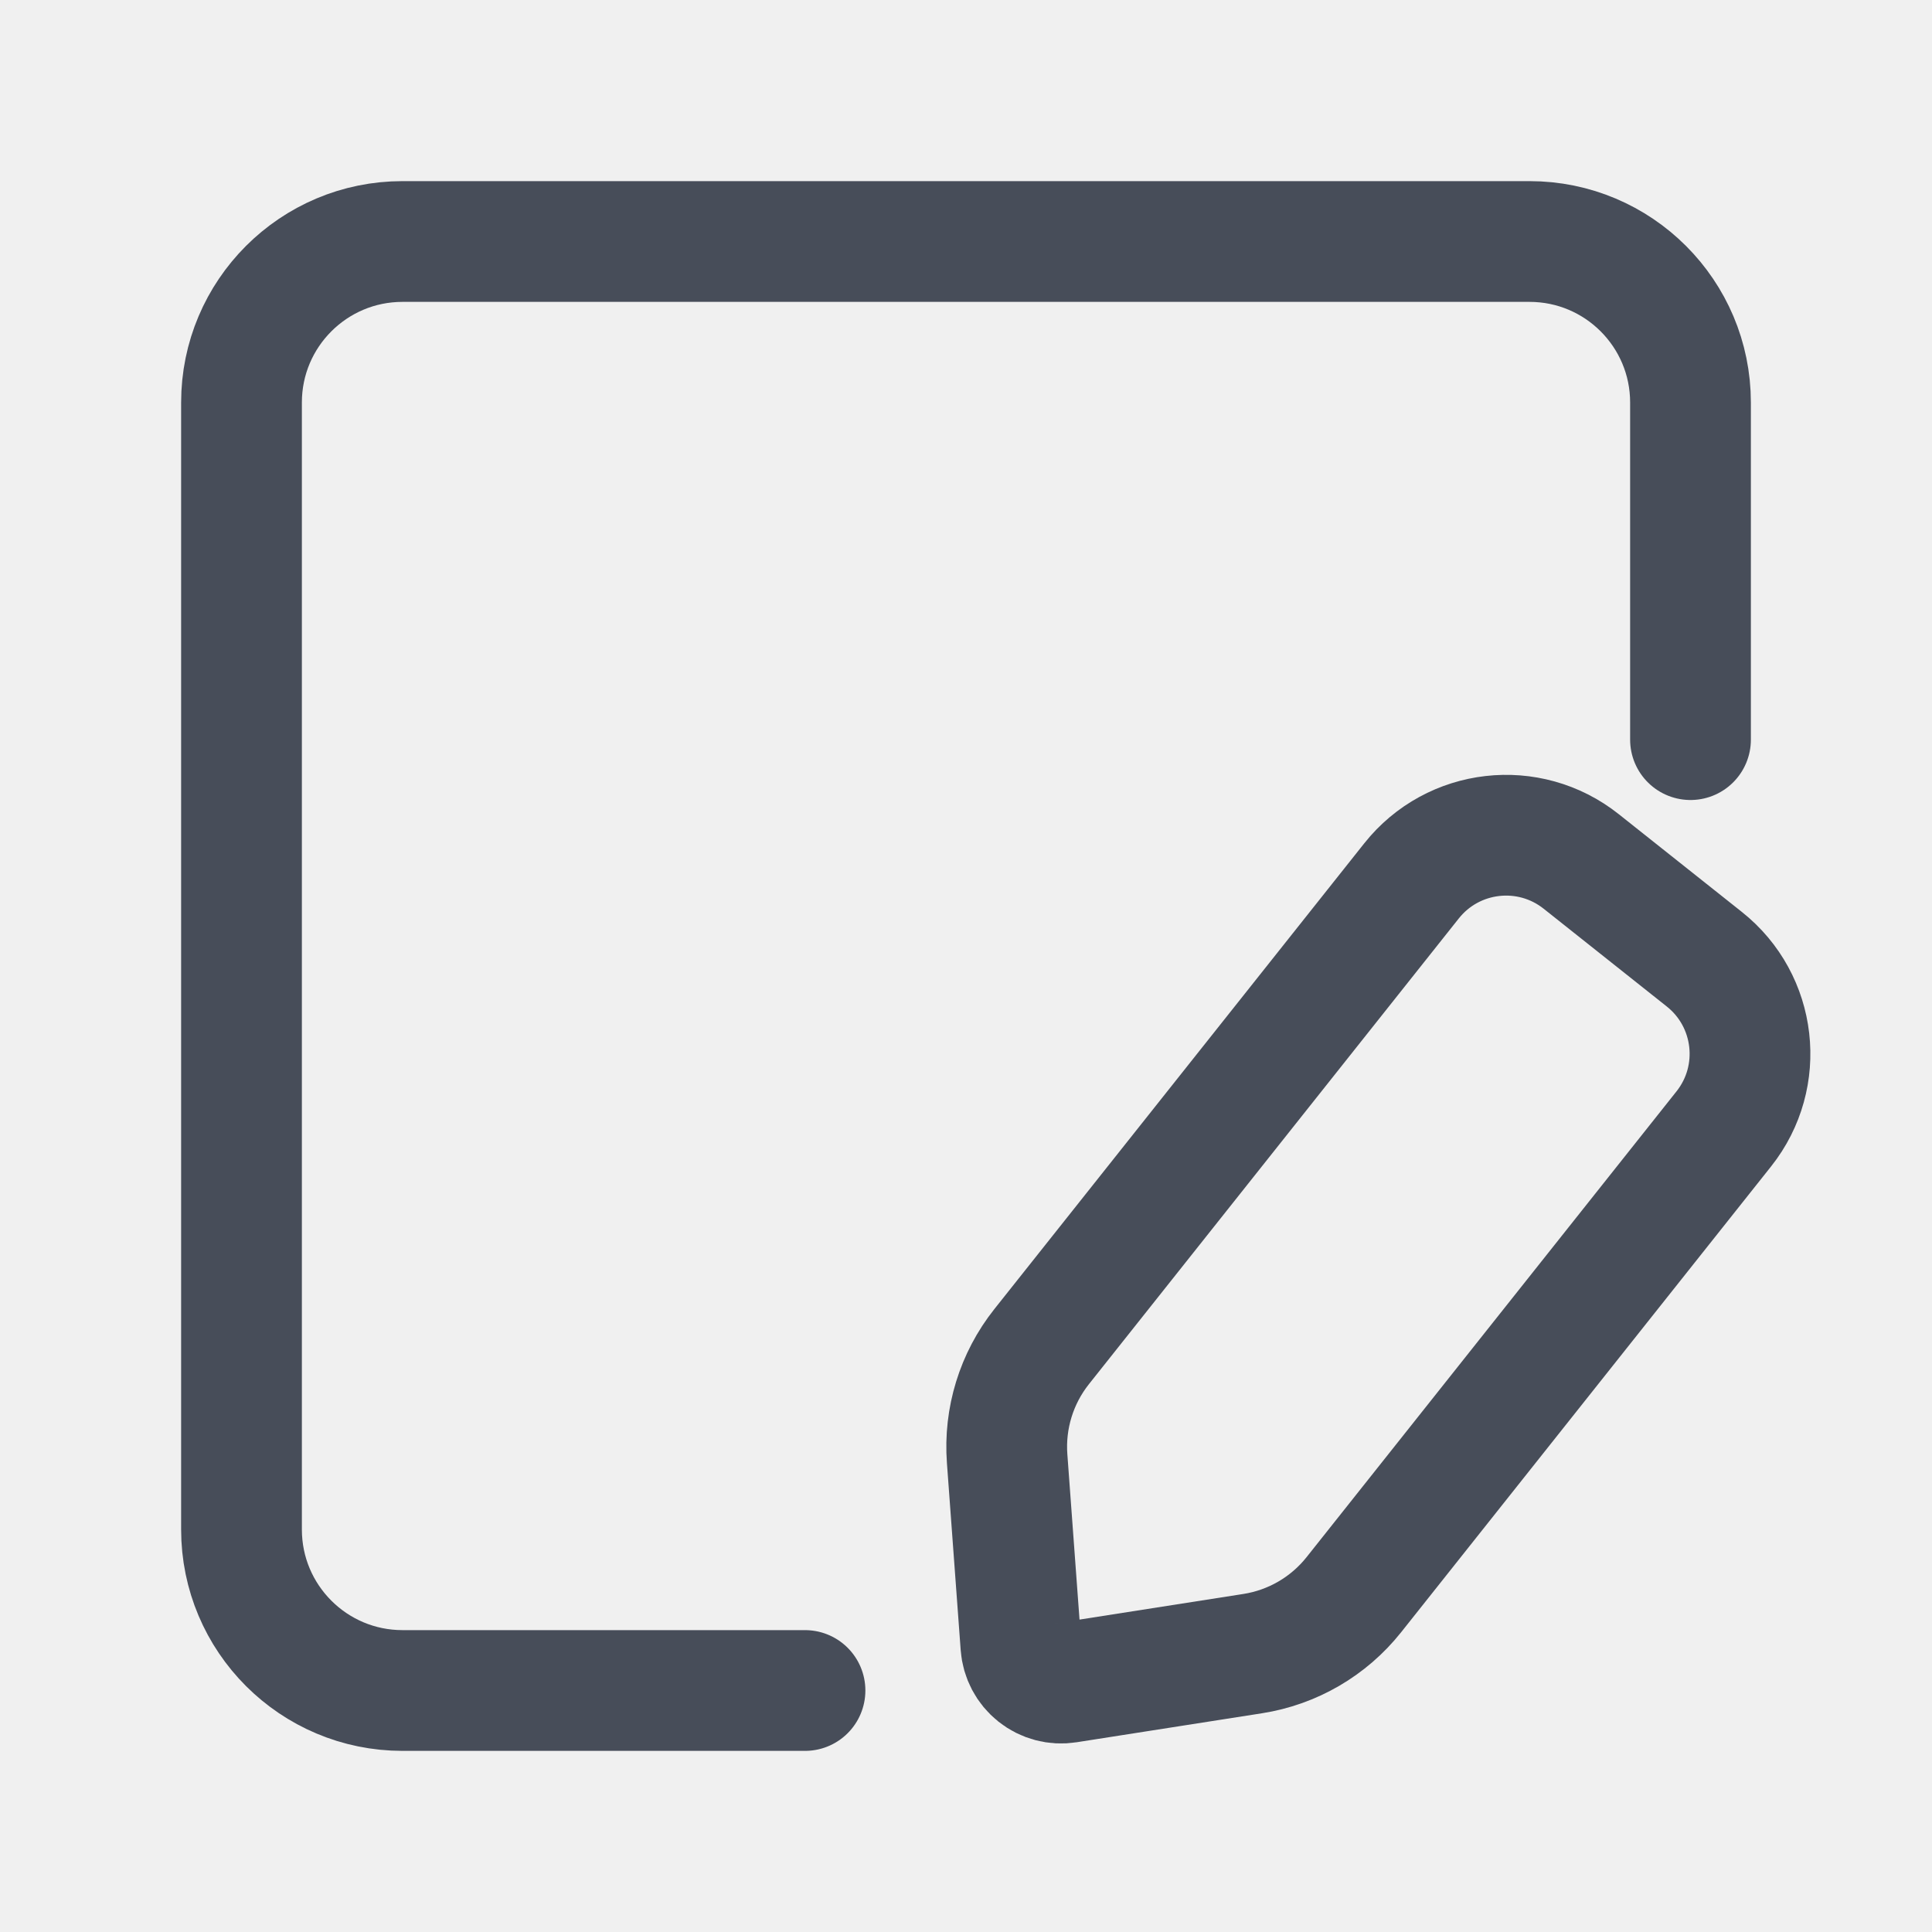
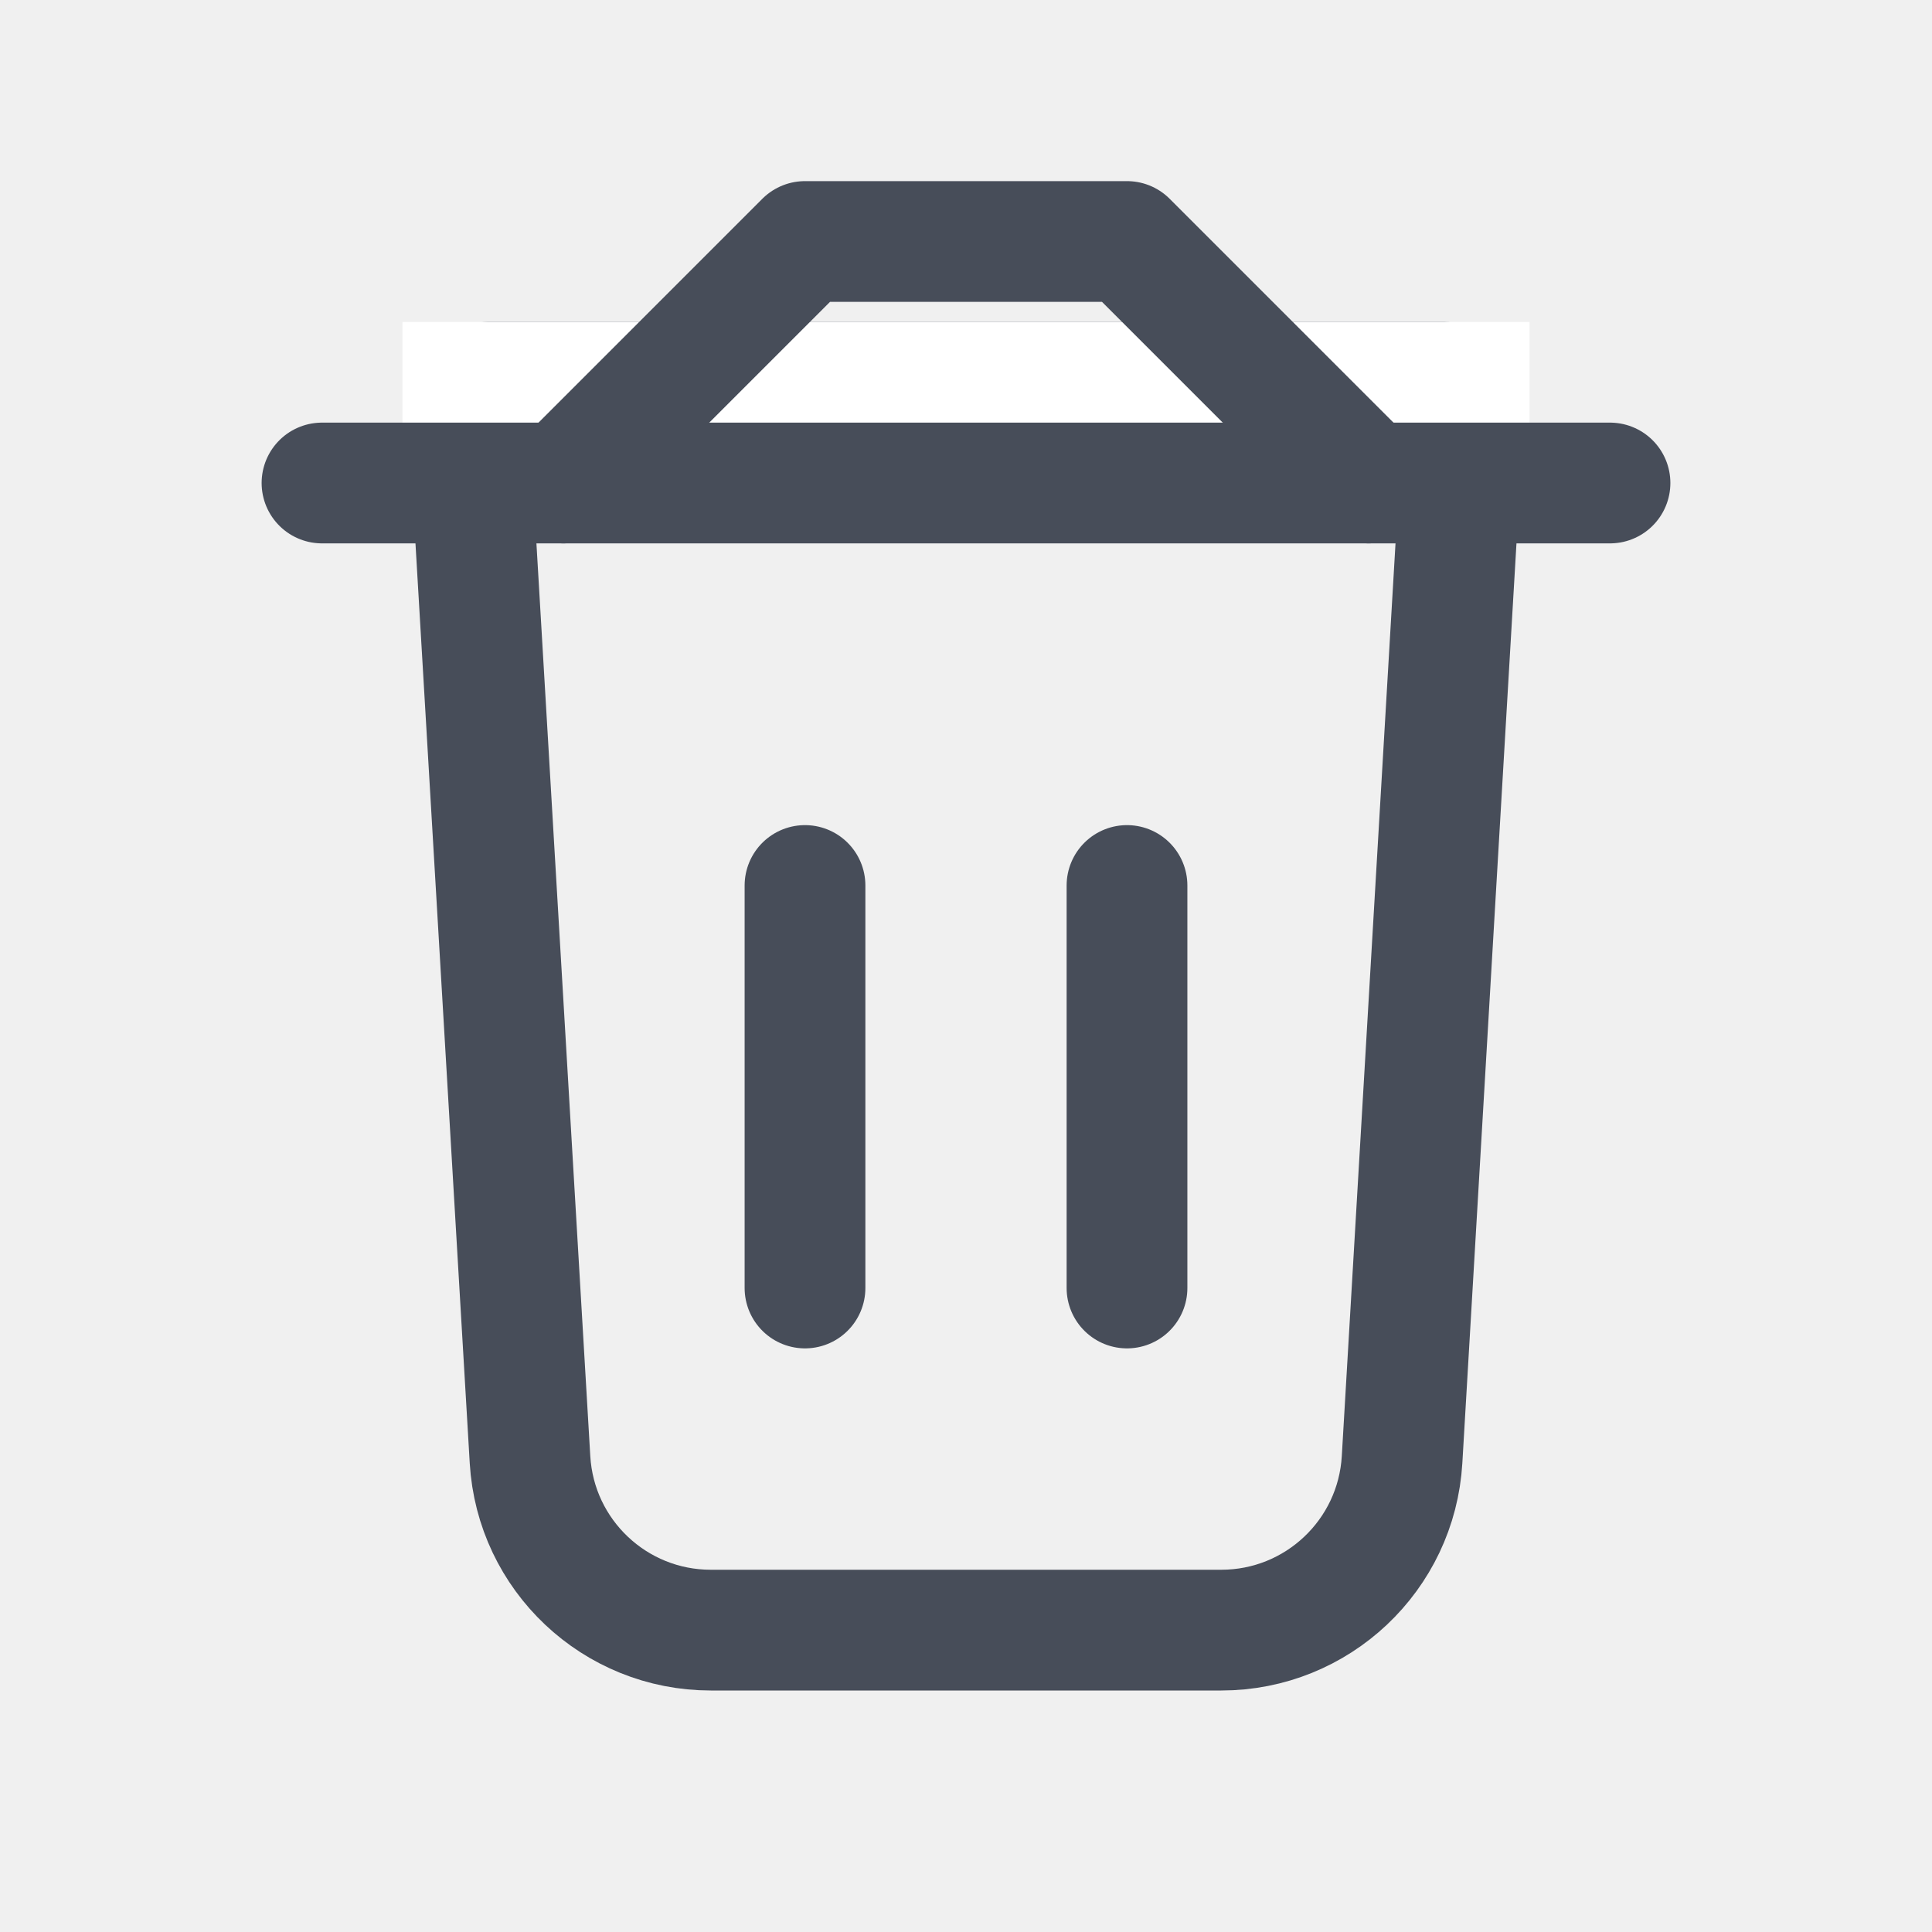
<svg xmlns="http://www.w3.org/2000/svg" width="24" height="24" viewBox="0 0 24 24" fill="none">
-   <path d="M10 21H5a2 2 0 0 1-2-2V5a2 2 0 0 1 2-2h14a2 2 0 0 1 2 2v4.188" stroke="#474D59" stroke-width="1.5" stroke-linecap="round" />
-   <path d="M17.535 10.942a1.5 1.5 0 0 1 2.107-.241l1.53 1.215a1.5 1.5 0 0 1 .242 2.107l-4.596 5.787a2 2 0 0 1-1.258.732l-2.302.36a.5.5 0 0 1-.576-.458l-.171-2.324a2 2 0 0 1 .428-1.391l4.596-5.787Z" stroke="#474D59" stroke-width="1.5" stroke-linecap="round" />
+   <path d="M6.06 4.75h11.88a.25.25 0 0 1 .249.265l-.772 13.117a2.25 2.25 0 0 1-2.246 2.118H8.83a2.25 2.25 0 0 1-2.246-2.118L5.81 5.015a.25.25 0 0 1 .25-.265Z" stroke="#474D59" stroke-width="1.5" />
+   <path fill="#fff" d="M5 4h14v2H5z" />
+   <path d="M10 11v5m4-5v5" stroke="#474D59" stroke-width="1.5" stroke-linecap="round" />
+   <path d="m17 6-3-3h-4L7 6" stroke="#474D59" stroke-width="1.5" stroke-linecap="round" stroke-linejoin="round" />
+   <path d="M4 6h16" stroke="#474D59" stroke-width="1.5" stroke-linecap="round" />
</svg>
